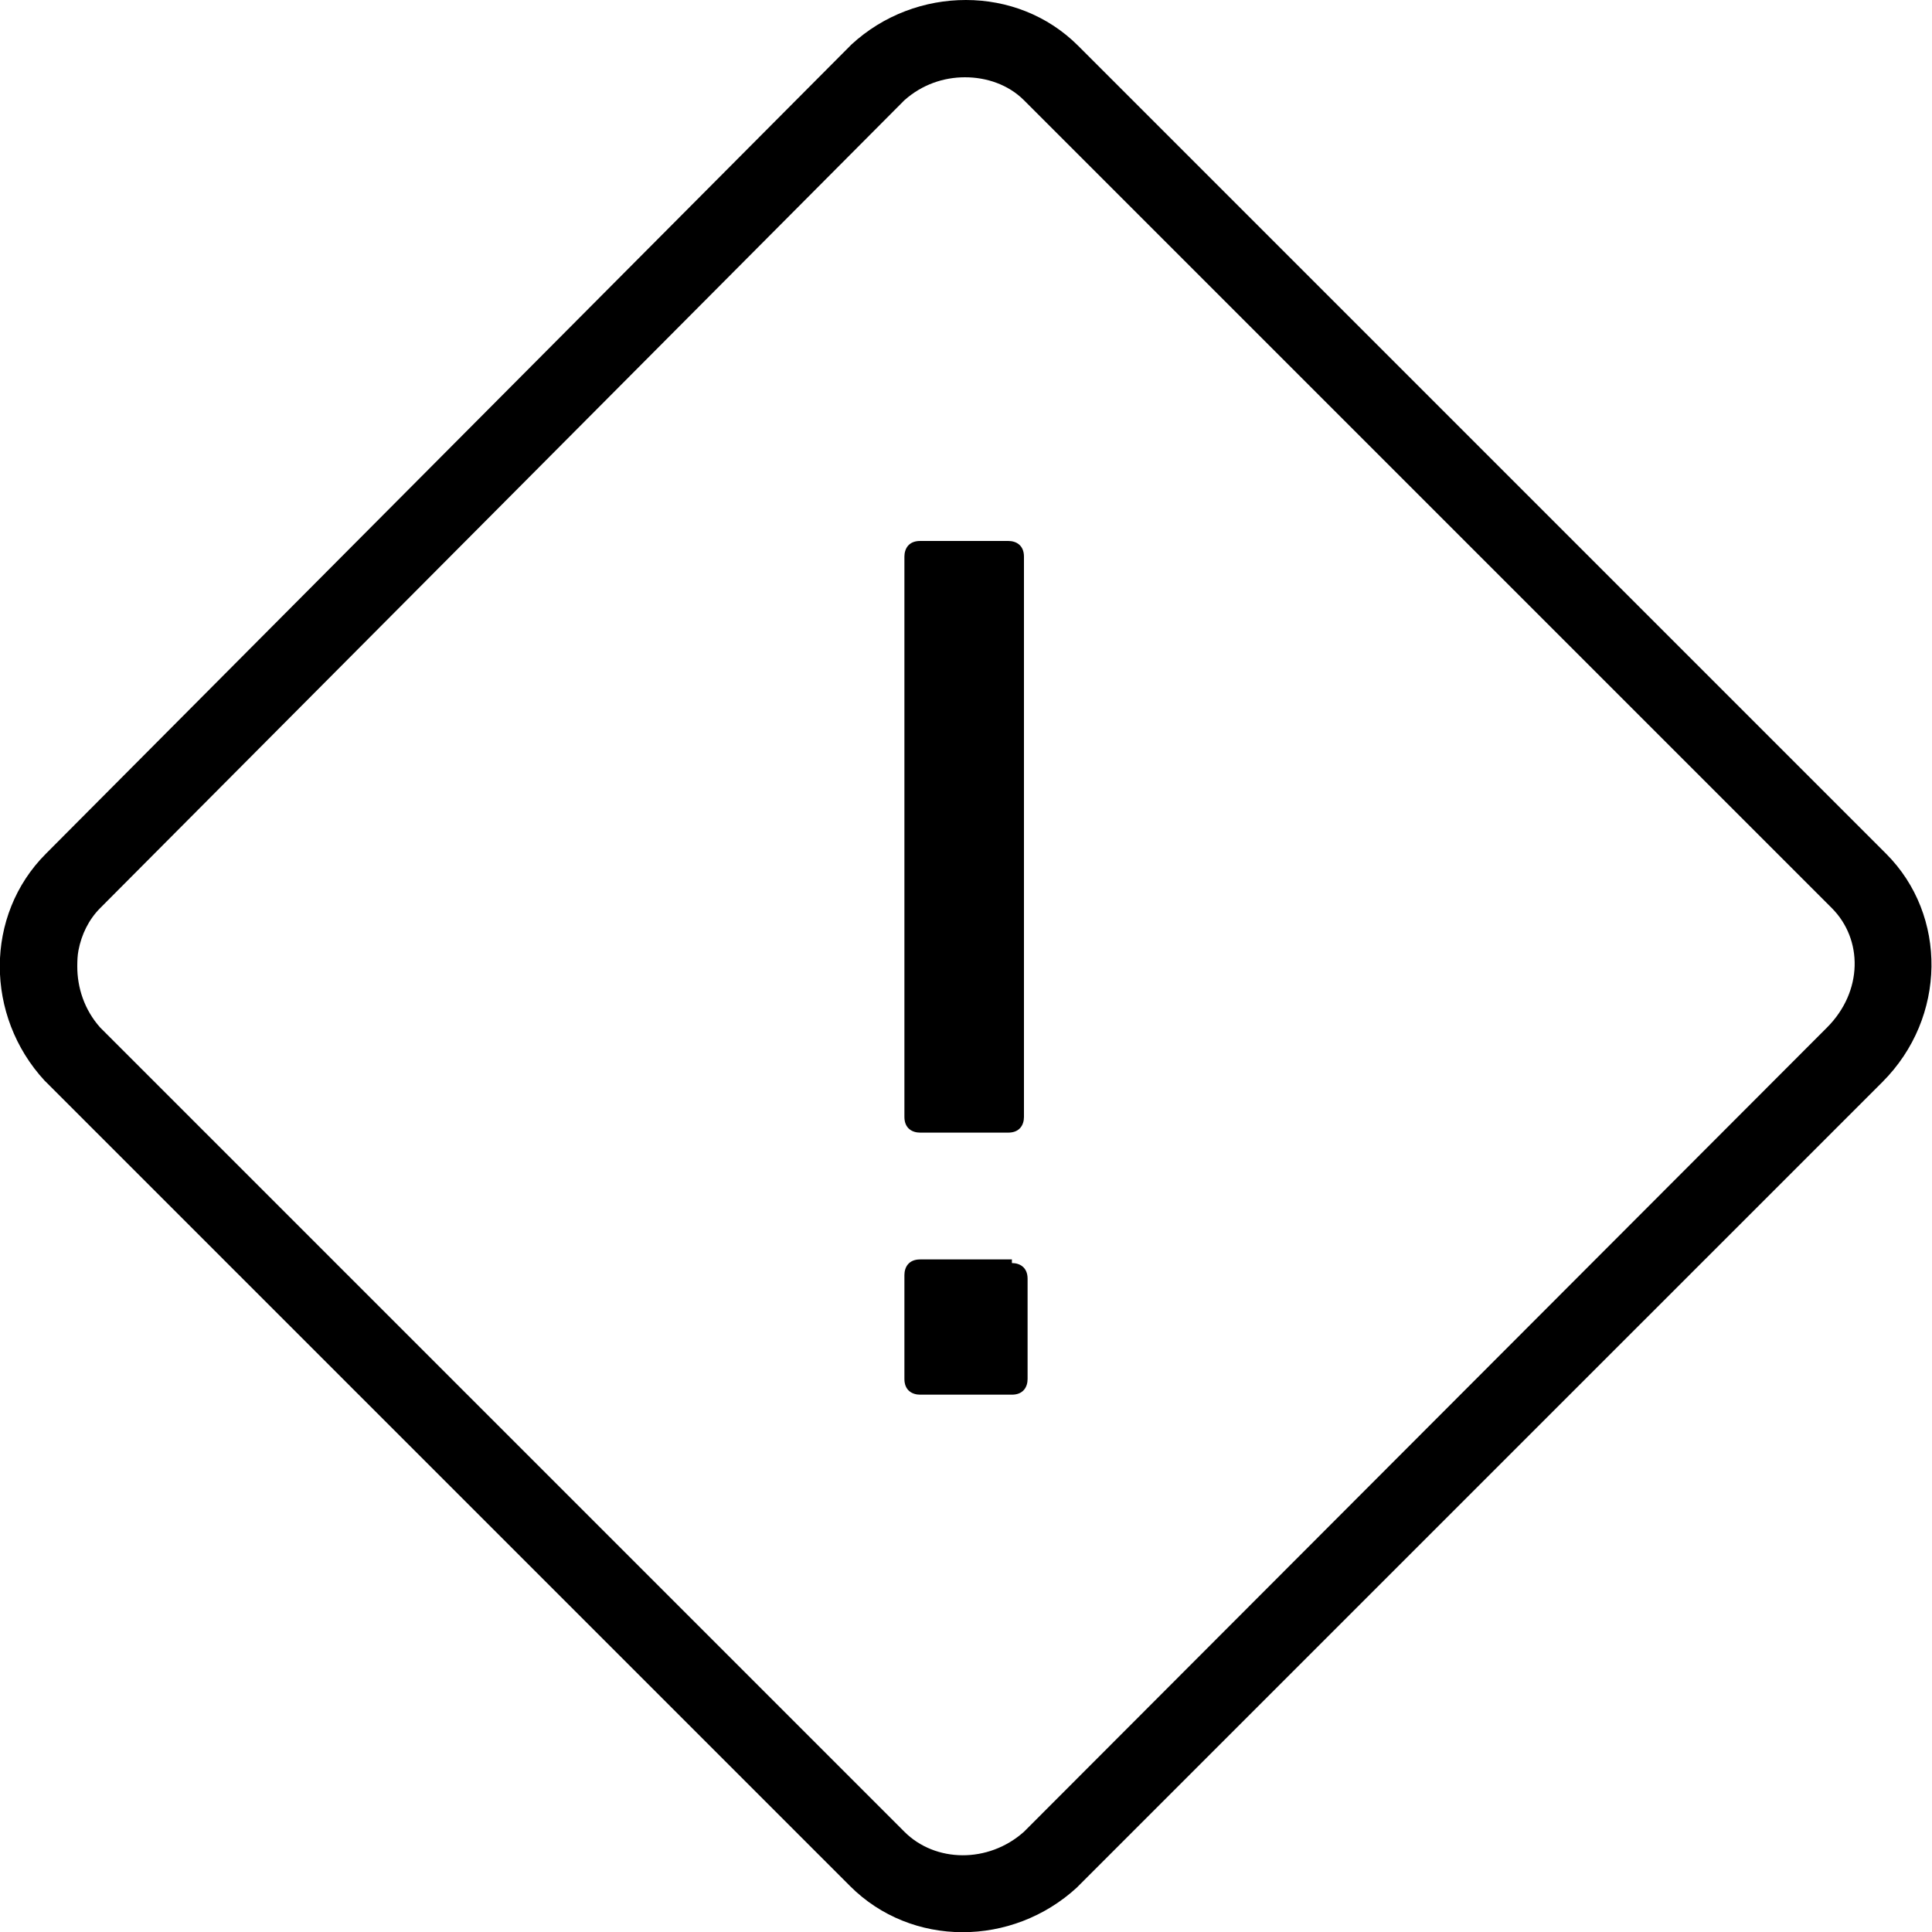
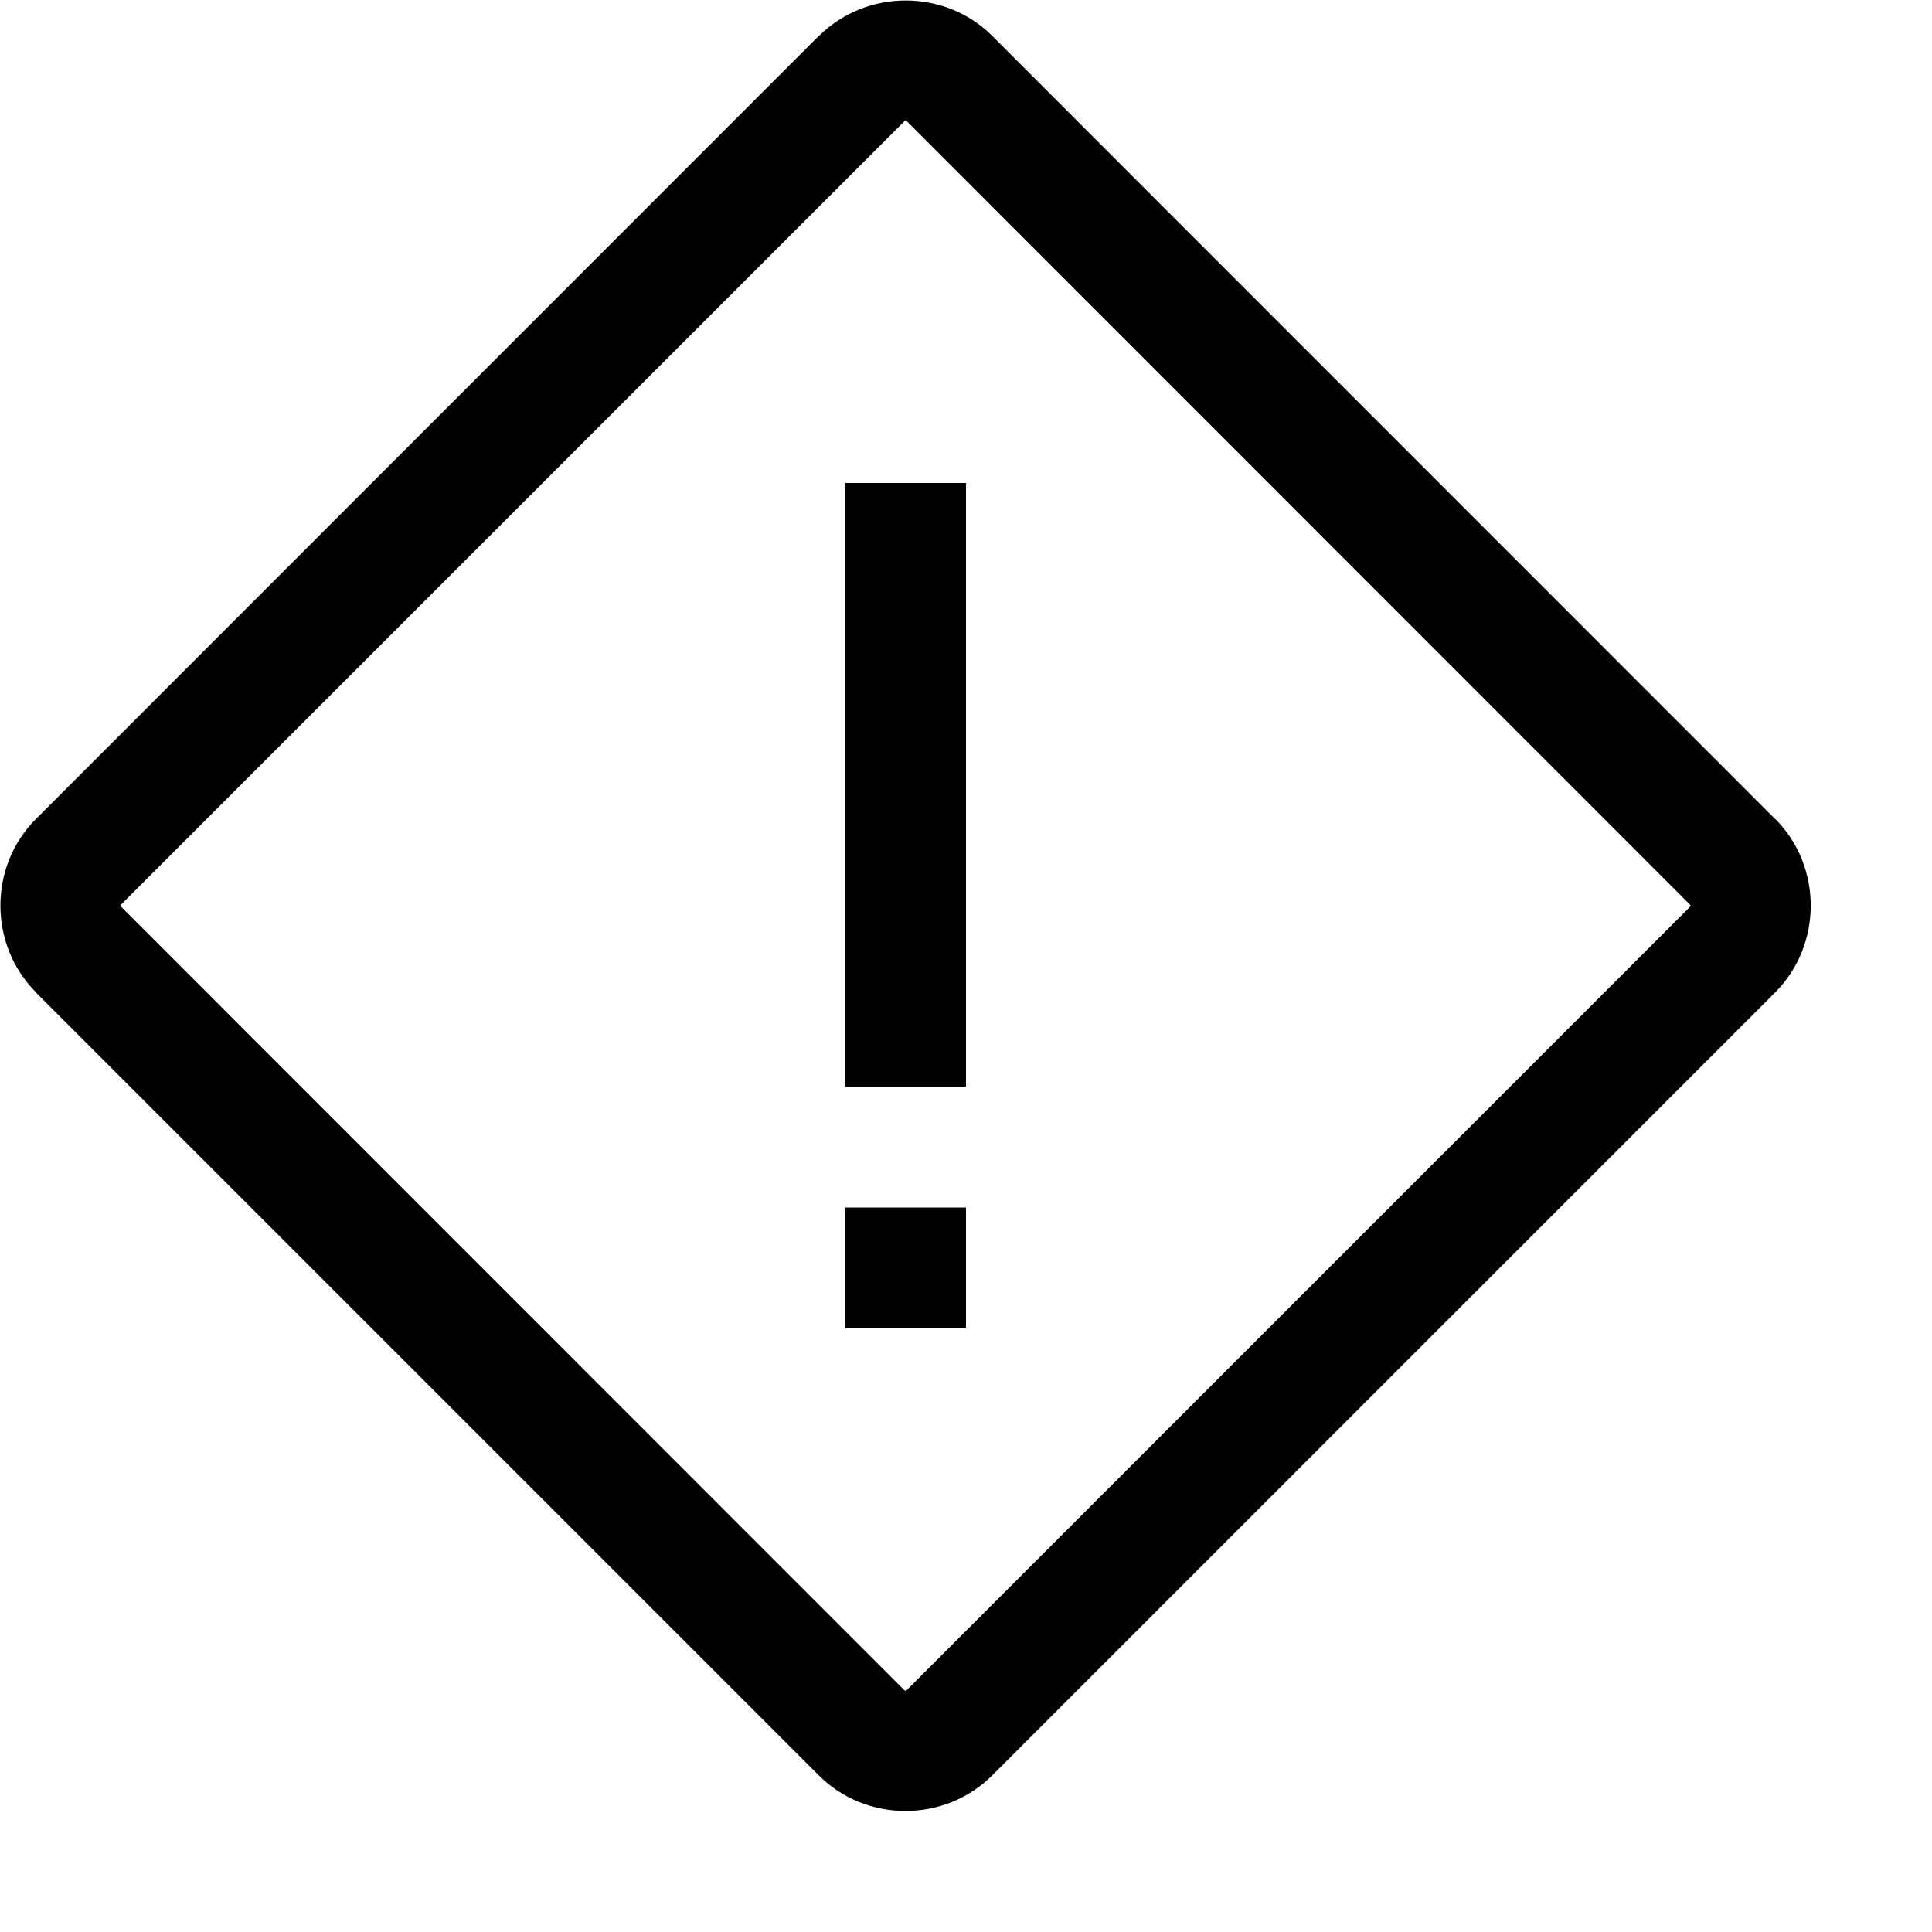
- <svg xmlns="http://www.w3.org/2000/svg" version="1" viewBox="0 0 50 50" enable-background="new 0 0 50 50">
-   <path style="text-indent:0;text-align:start;line-height:normal;text-transform:none;block-progression:tb;-inkscape-font-specification:Bitstream Vera Sans" d="M 25 0 C 23.937 -0.001 22.869 0.383 22.031 1.156 A 1 1 0 0 0 22 1.188 L 1.188 22.094 C -0.405 23.687 -0.39 26.293 1.156 27.969 A 1 1 0 0 0 1.188 28 L 22 48.812 C 23.593 50.405 26.199 50.39 27.875 48.844 A 1 1 0 0 0 27.906 48.812 L 48.719 28 C 50.381 26.337 50.405 23.687 48.812 22.094 L 27.906 1.188 C 27.11 0.391 26.063 0.001 25 0 z M 24.969 2 C 25.531 1.999 26.096 2.19 26.5 2.594 L 47.406 23.5 C 48.213 24.307 48.219 25.656 47.281 26.594 L 26.531 47.375 C 26.521 47.385 26.511 47.397 26.5 47.406 C 25.576 48.23 24.204 48.204 23.406 47.406 L 2.625 26.625 C 2.615 26.614 2.604 26.605 2.594 26.594 C 2.182 26.132 1.997 25.558 2 25 C 2.001 24.86 2.005 24.729 2.031 24.594 C 2.109 24.187 2.295 23.799 2.594 23.5 L 23.375 2.625 L 23.406 2.594 C 23.863 2.187 24.42 2.001 24.969 2 z M 23.812 14 C 23.512 14 23.406 14.206 23.406 14.406 L 23.406 28.906 C 23.406 29.206 23.613 29.312 23.812 29.312 L 26.094 29.312 C 26.394 29.312 26.5 29.106 26.5 28.906 L 26.5 14.406 C 26.5 14.106 26.294 14 26.094 14 L 23.812 14 z M 23.812 32.594 C 23.512 32.594 23.406 32.8 23.406 33 L 23.406 35.688 C 23.406 35.987 23.613 36.094 23.812 36.094 L 26.188 36.094 C 26.488 36.094 26.594 35.888 26.594 35.688 L 26.594 33.094 C 26.594 32.794 26.387 32.688 26.188 32.688 L 26.188 32.594 L 23.812 32.594 z" overflow="visible" enable-background="accumulate" font-family="Bitstream Vera Sans" />
+ <svg xmlns="http://www.w3.org/2000/svg" viewBox="0 0 16 16">
+   <path style="line-height:normal;text-indent:0;text-align:start;text-decoration-line:none;text-decoration-style:solid;text-decoration-color:#000;text-transform:none;block-progression:tb;isolation:auto;mix-blend-mode:normal" d="M 7.5 0.004 C 7.239 0.004 6.98 0.102 6.783 0.297 A 0.5 0.5 0 0 0 6.781 0.297 L 0.297 6.783 C -0.095 7.175 -0.094 7.824 0.297 8.217 A 0.5 0.5 0 0 0 0.297 8.219 L 6.781 14.703 C 7.174 15.096 7.824 15.096 8.217 14.703 L 14.701 8.219 C 15.093 7.827 15.094 7.176 14.703 6.783 A 0.5 0.5 0 0 0 14.701 6.783 L 8.217 0.297 C 8.021 0.101 7.761 0.004 7.5 0.004 z M 7.51 1.004 L 13.994 7.49 C 14.003 7.499 14.003 7.503 13.994 7.512 L 7.51 13.996 C 7.5 14.005 7.498 14.005 7.488 13.996 L 1.006 7.512 C 0.995 7.5 0.994 7.5 1.004 7.49 L 7.488 1.006 C 7.5 0.995 7.5 0.994 7.51 1.004 z M 7 4 L 7 4.5 L 7 8.5 L 7 9 L 8 9 L 8 8.5 L 8 4.5 L 8 4 L 7 4 z M 7 10 L 7 11 L 8 11 L 8 10 L 7 10 z" font-weight="400" font-family="sans-serif" white-space="normal" overflow="visible" />
</svg>
